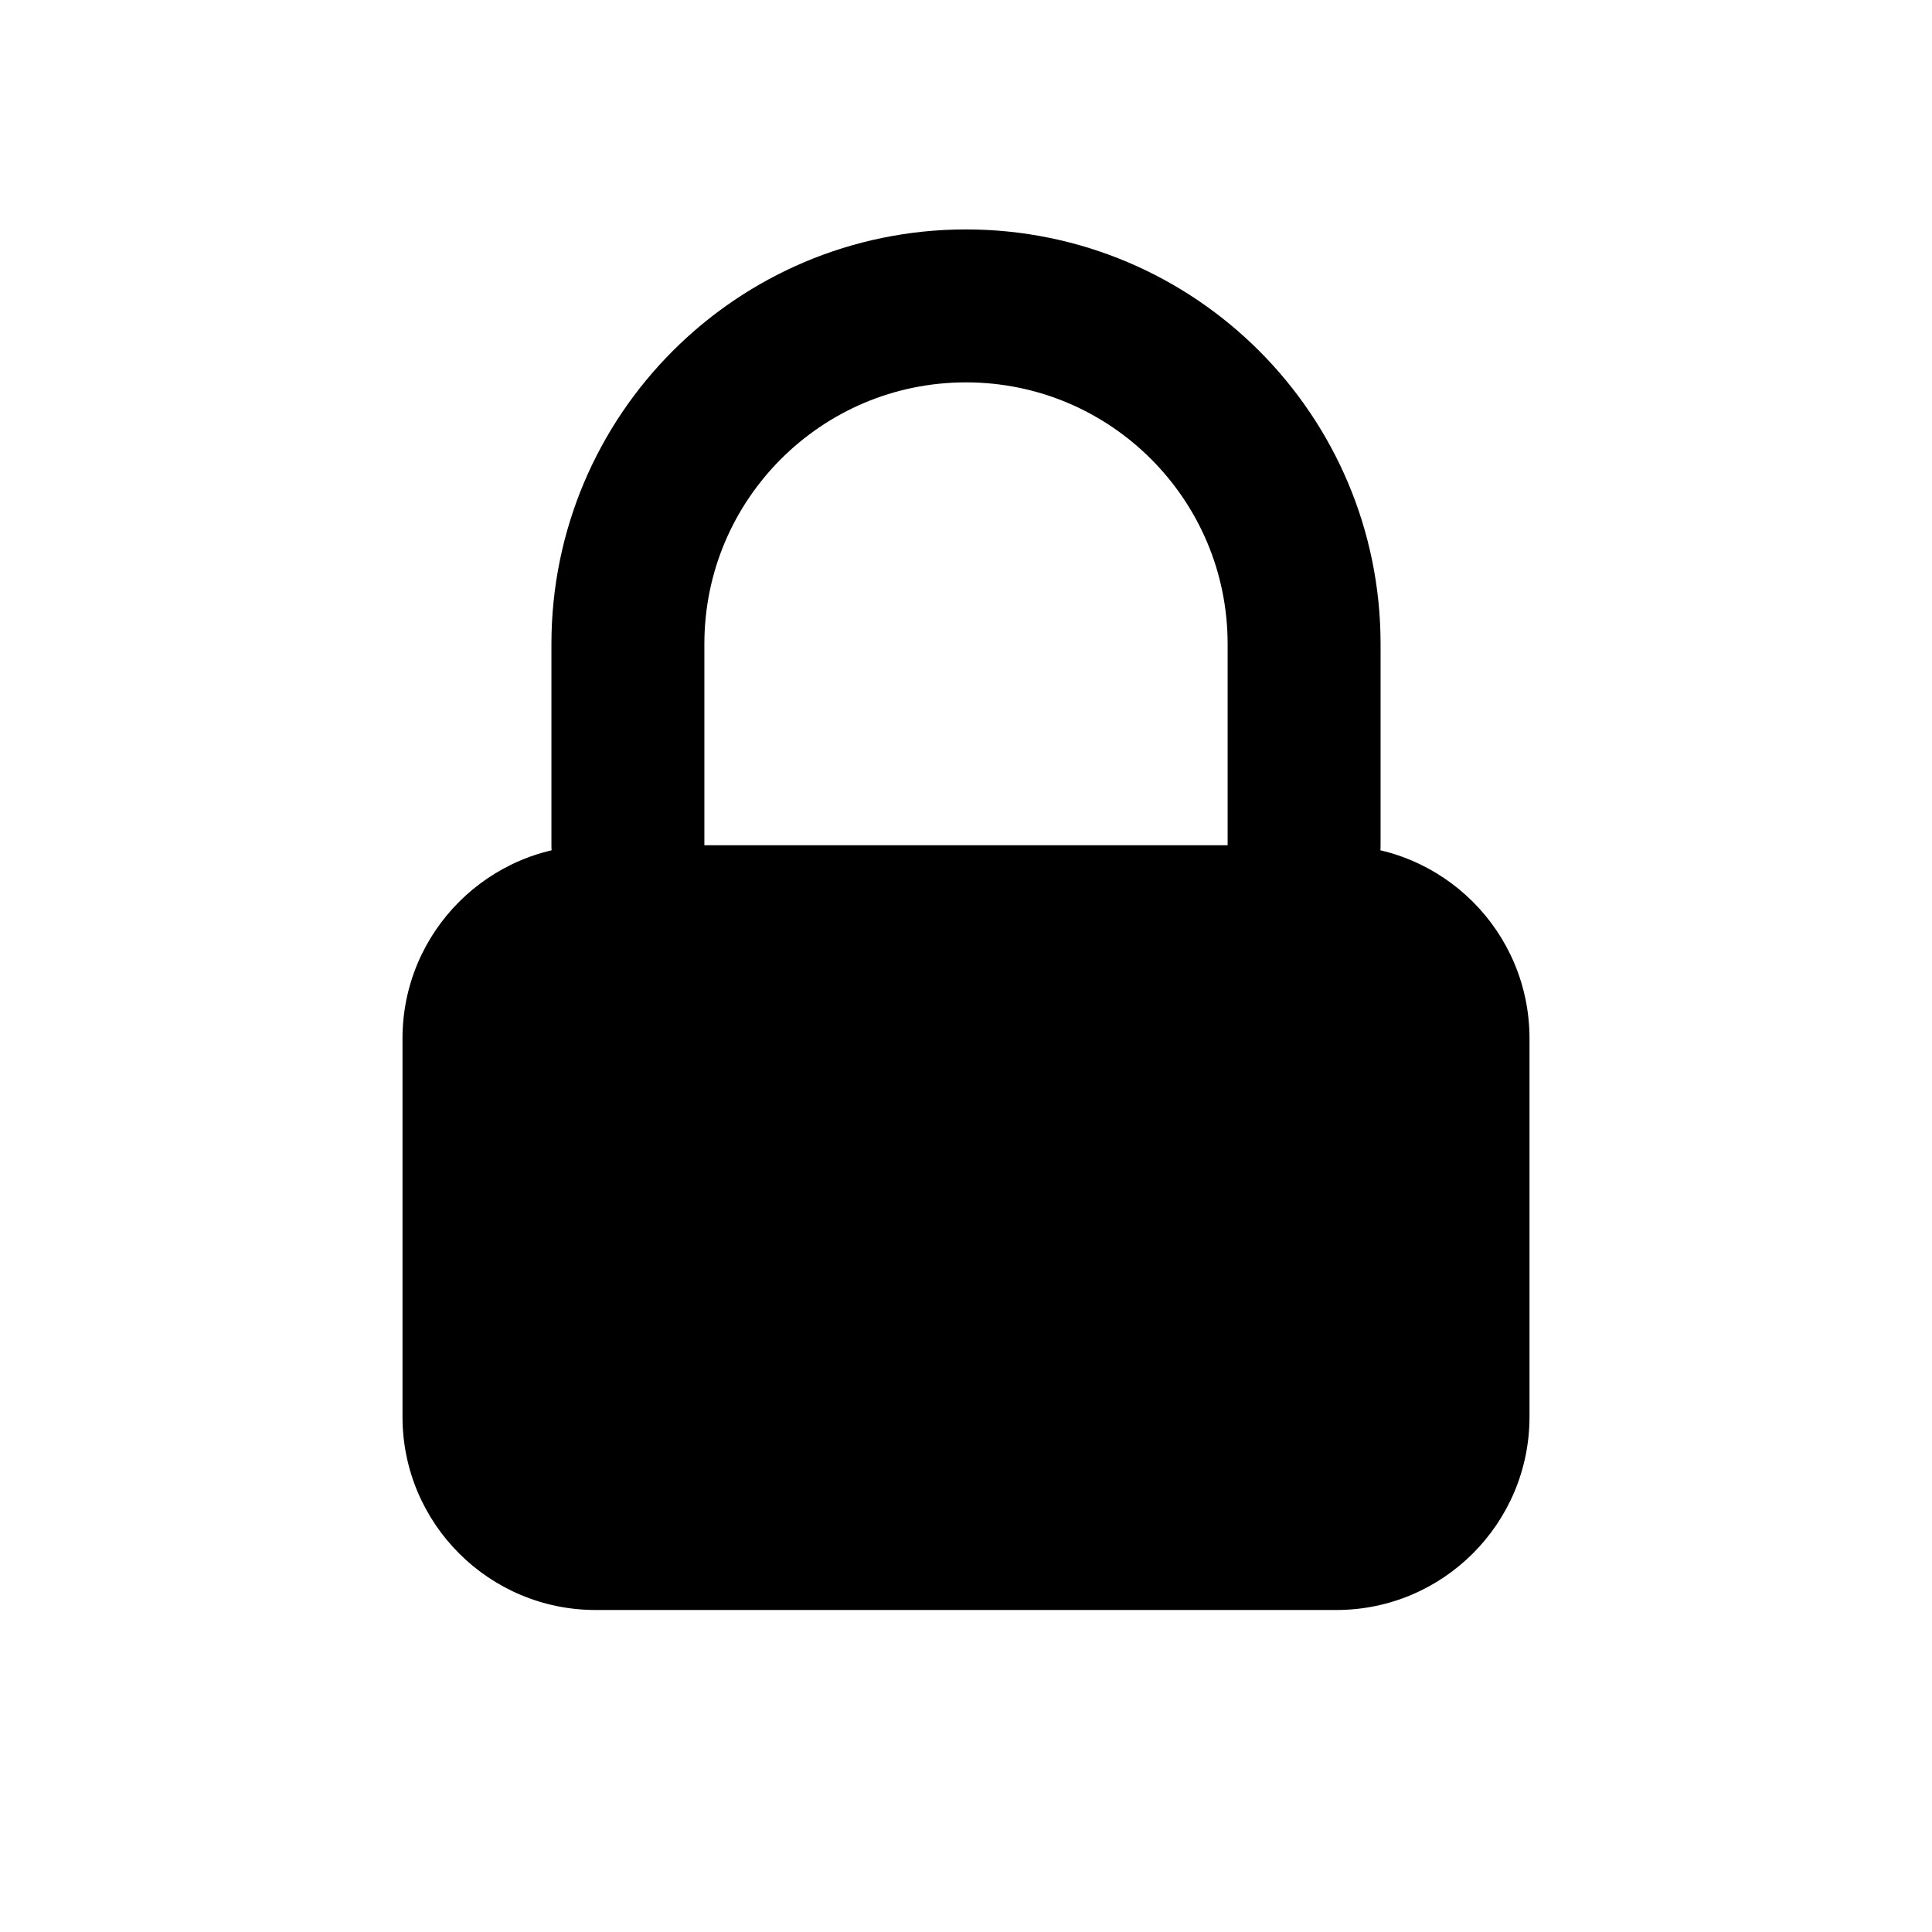
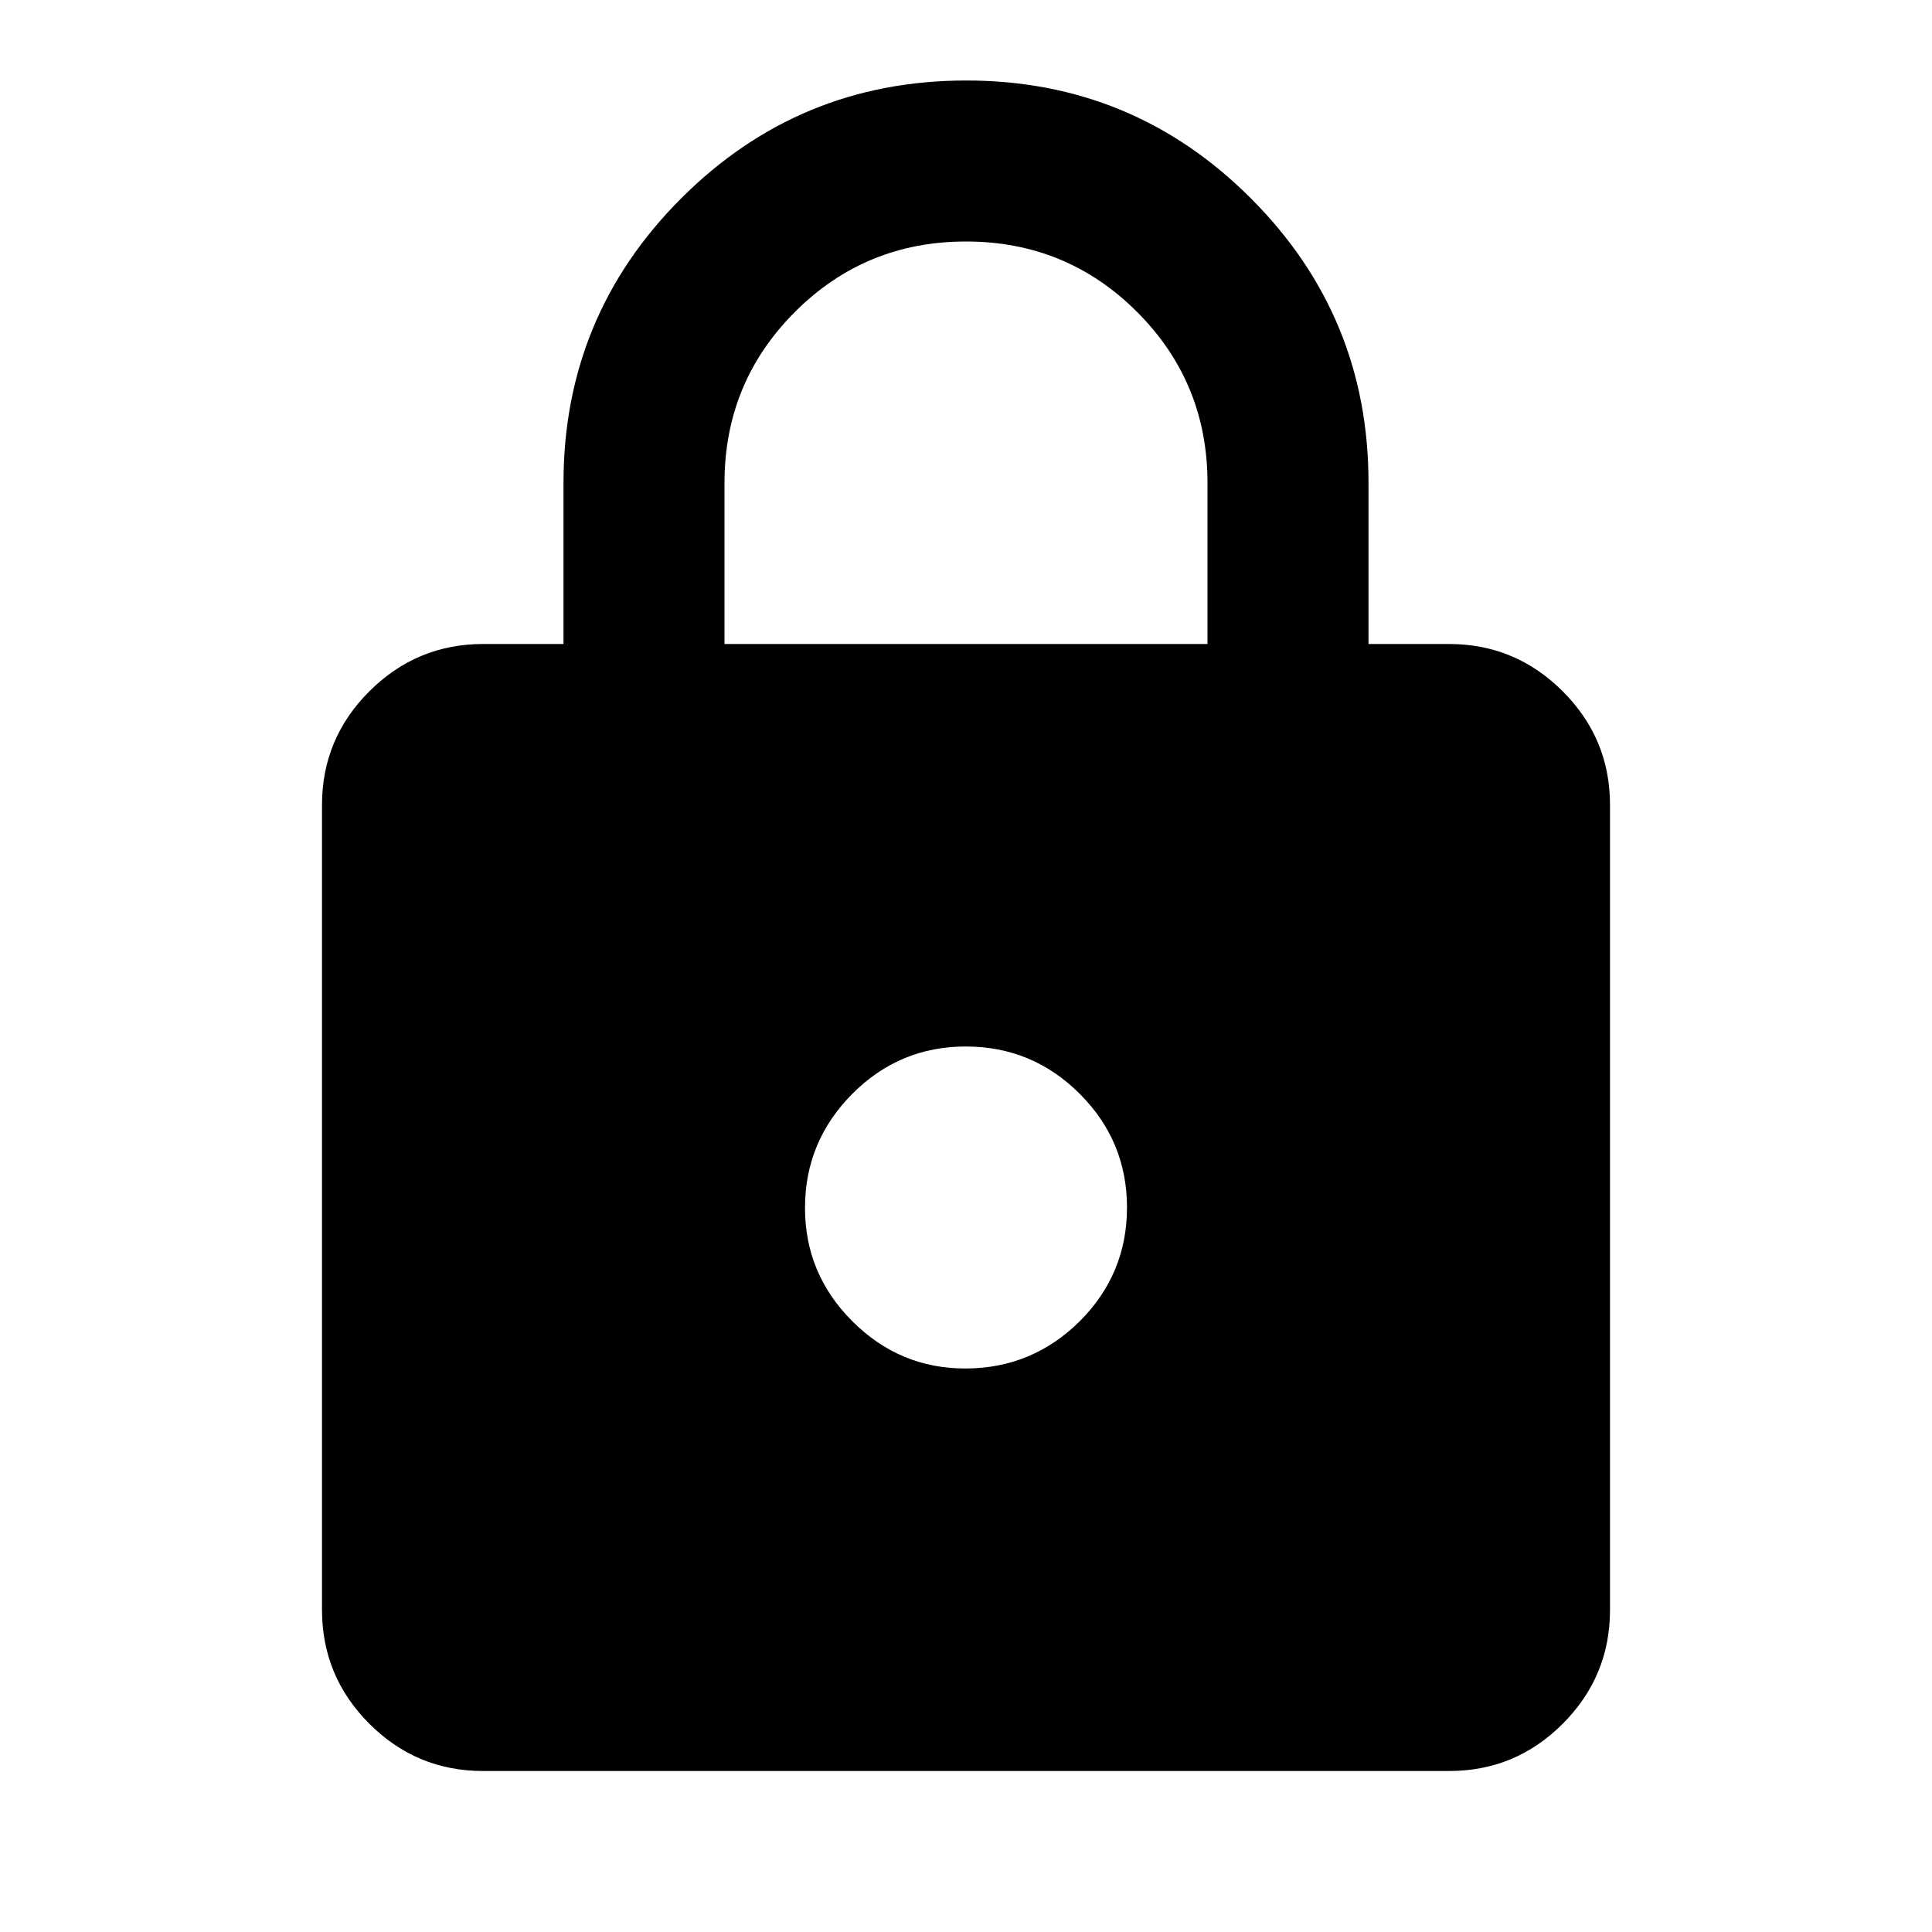
- <svg xmlns="http://www.w3.org/2000/svg" viewBox="0 0 24 24" fill="none" stroke="#000000" stroke-width="1.9" stroke-linecap="round" stroke-linejoin="round">
-   <rect x="5" y="10.5" width="14" height="9.5" rx="2.4" fill="#000000" stroke="none" />
-   <path d="M7.8 10.5V8a4.2 4.2 0 0 1 8.4 0v2.5" />
+ <svg xmlns="http://www.w3.org/2000/svg" width="1em" height="1em" viewBox="0 0 24 24">
+   <path d="M0 0h24v24H0z" fill="none" />
+   <path fill="currentColor" d="M6 22q-.825 0-1.412-.587T4 20V10q0-.825.588-1.412T6 8h1V6q0-2.075 1.463-3.537T12 1t3.538 1.463T17 6v2h1q.825 0 1.413.588T20 10v10q0 .825-.587 1.413T18 22zm7.413-5.587Q14 15.825 14 15t-.587-1.412T12 13t-1.412.588T10 15t.588 1.413T12 17t1.413-.587M9 8h6V6q0-1.25-.875-2.125T12 3t-2.125.875T9 6z" />
</svg>
